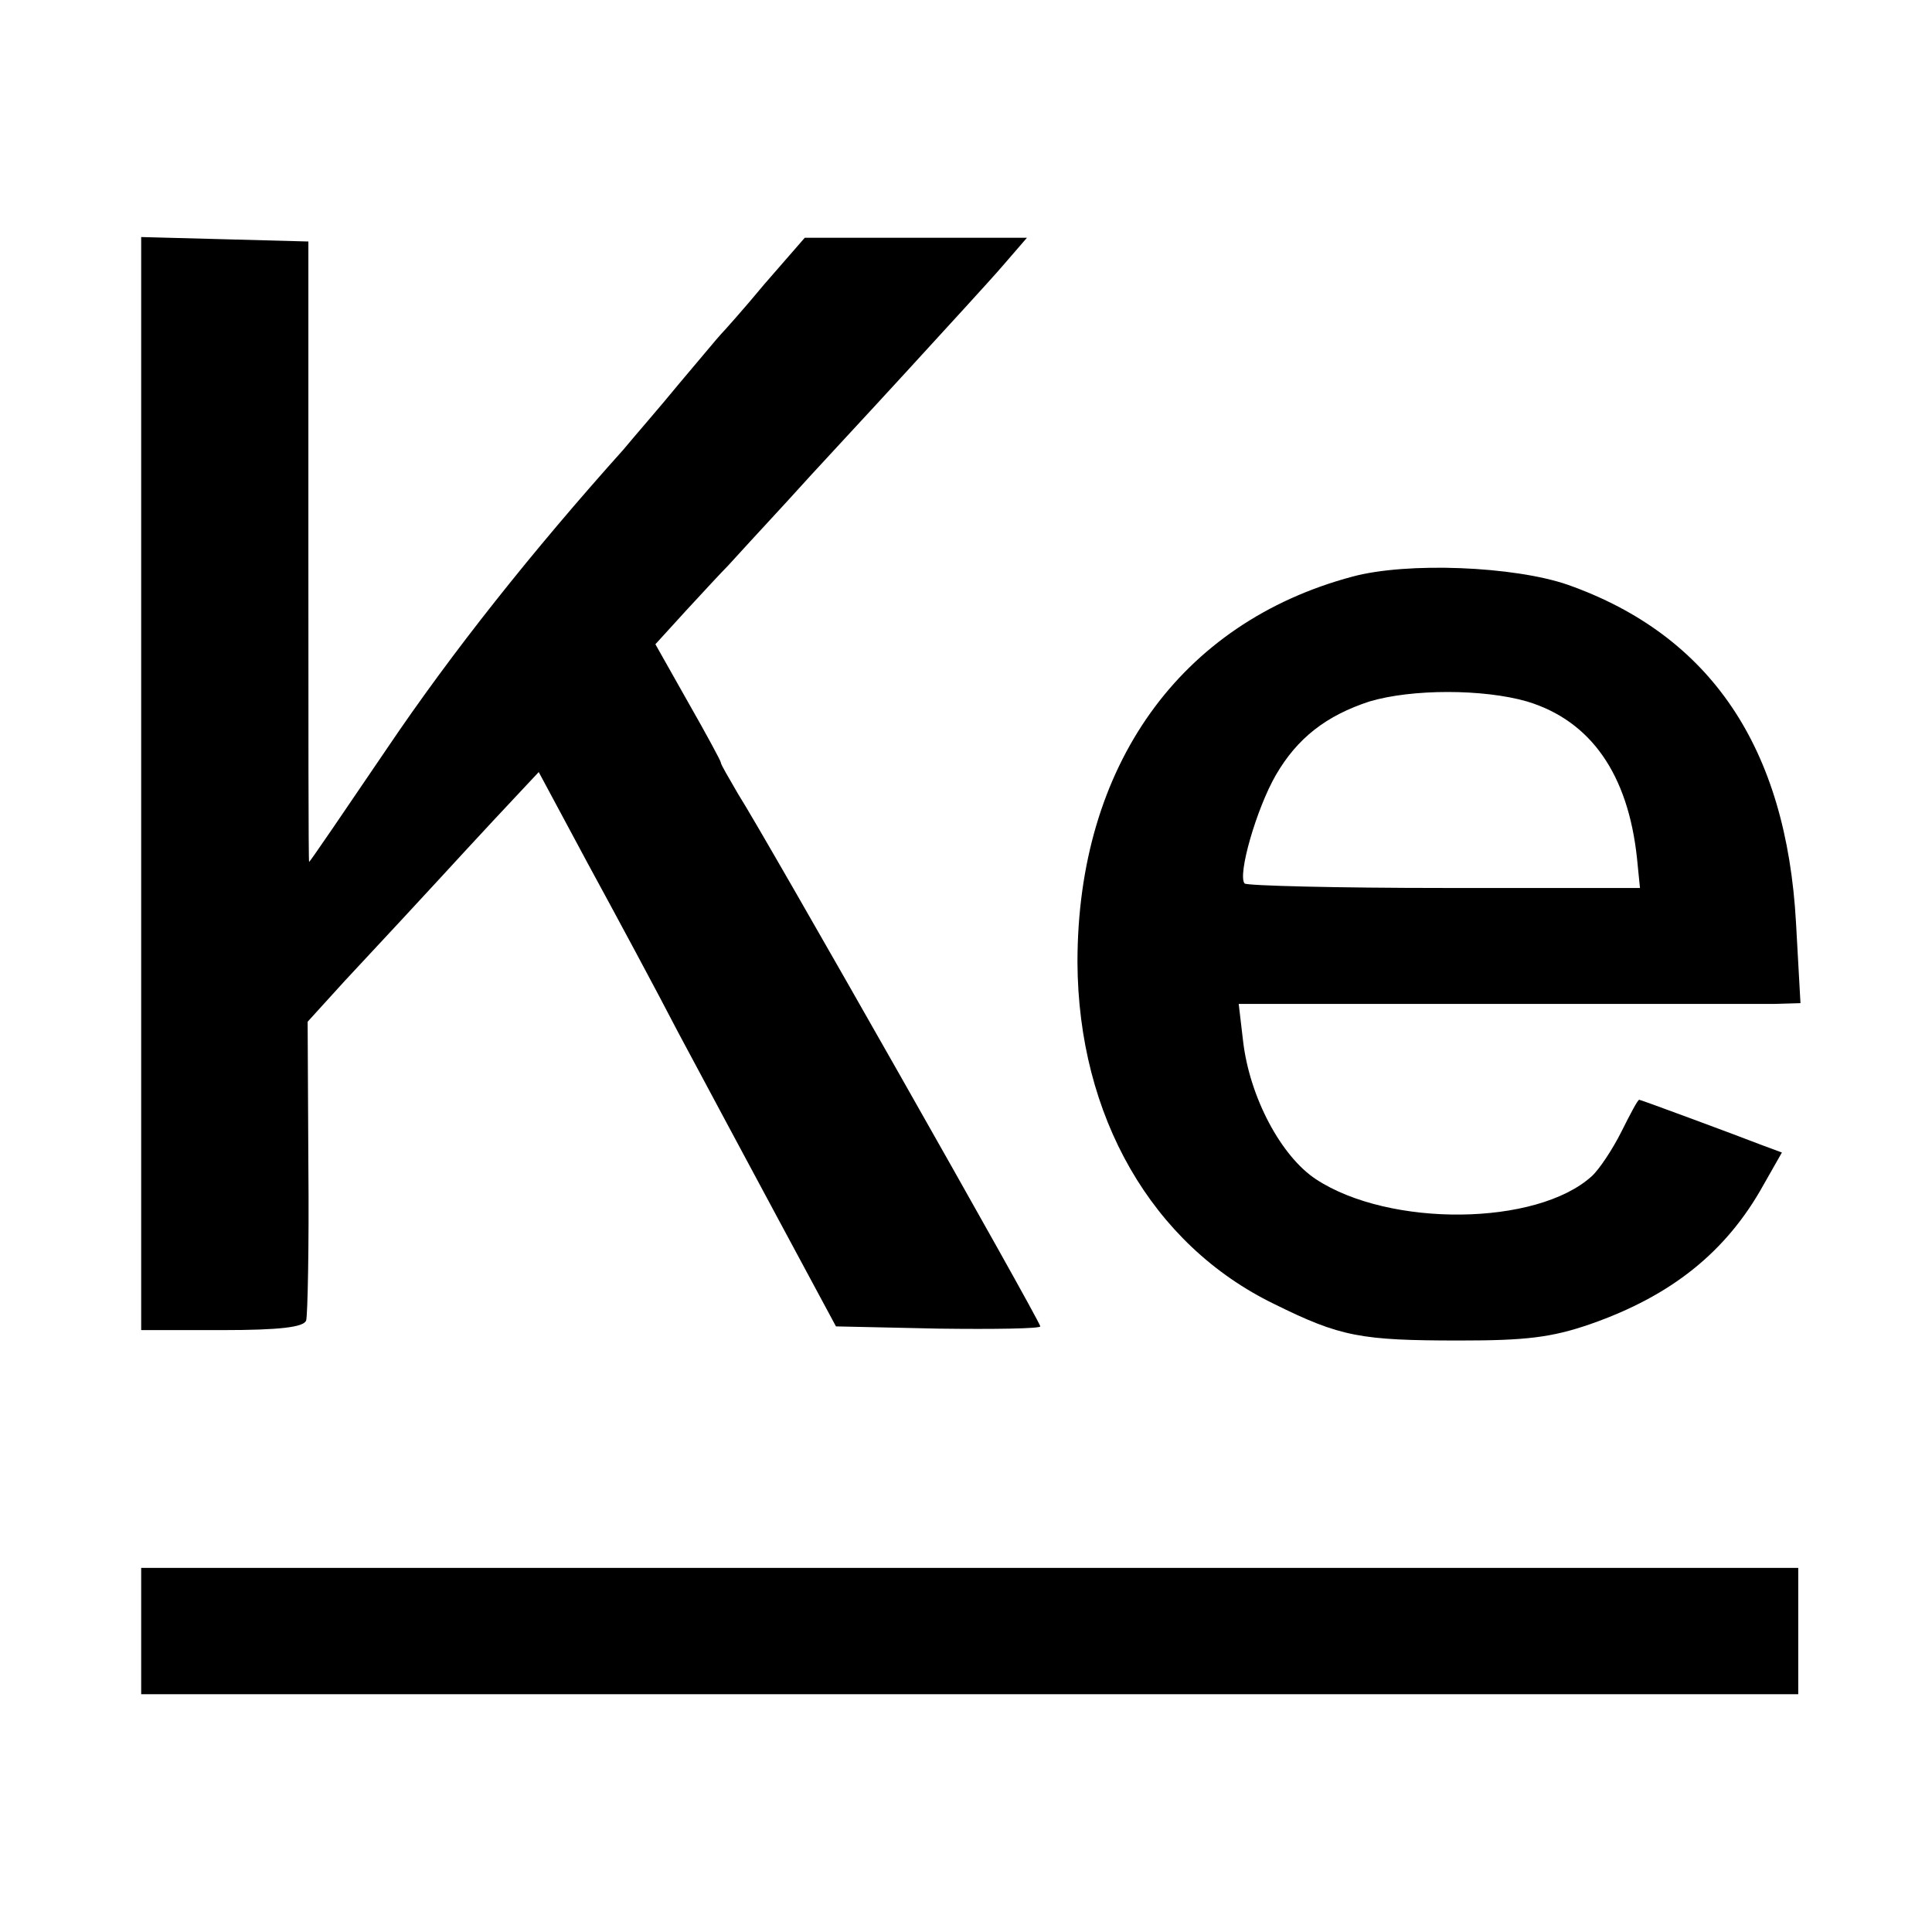
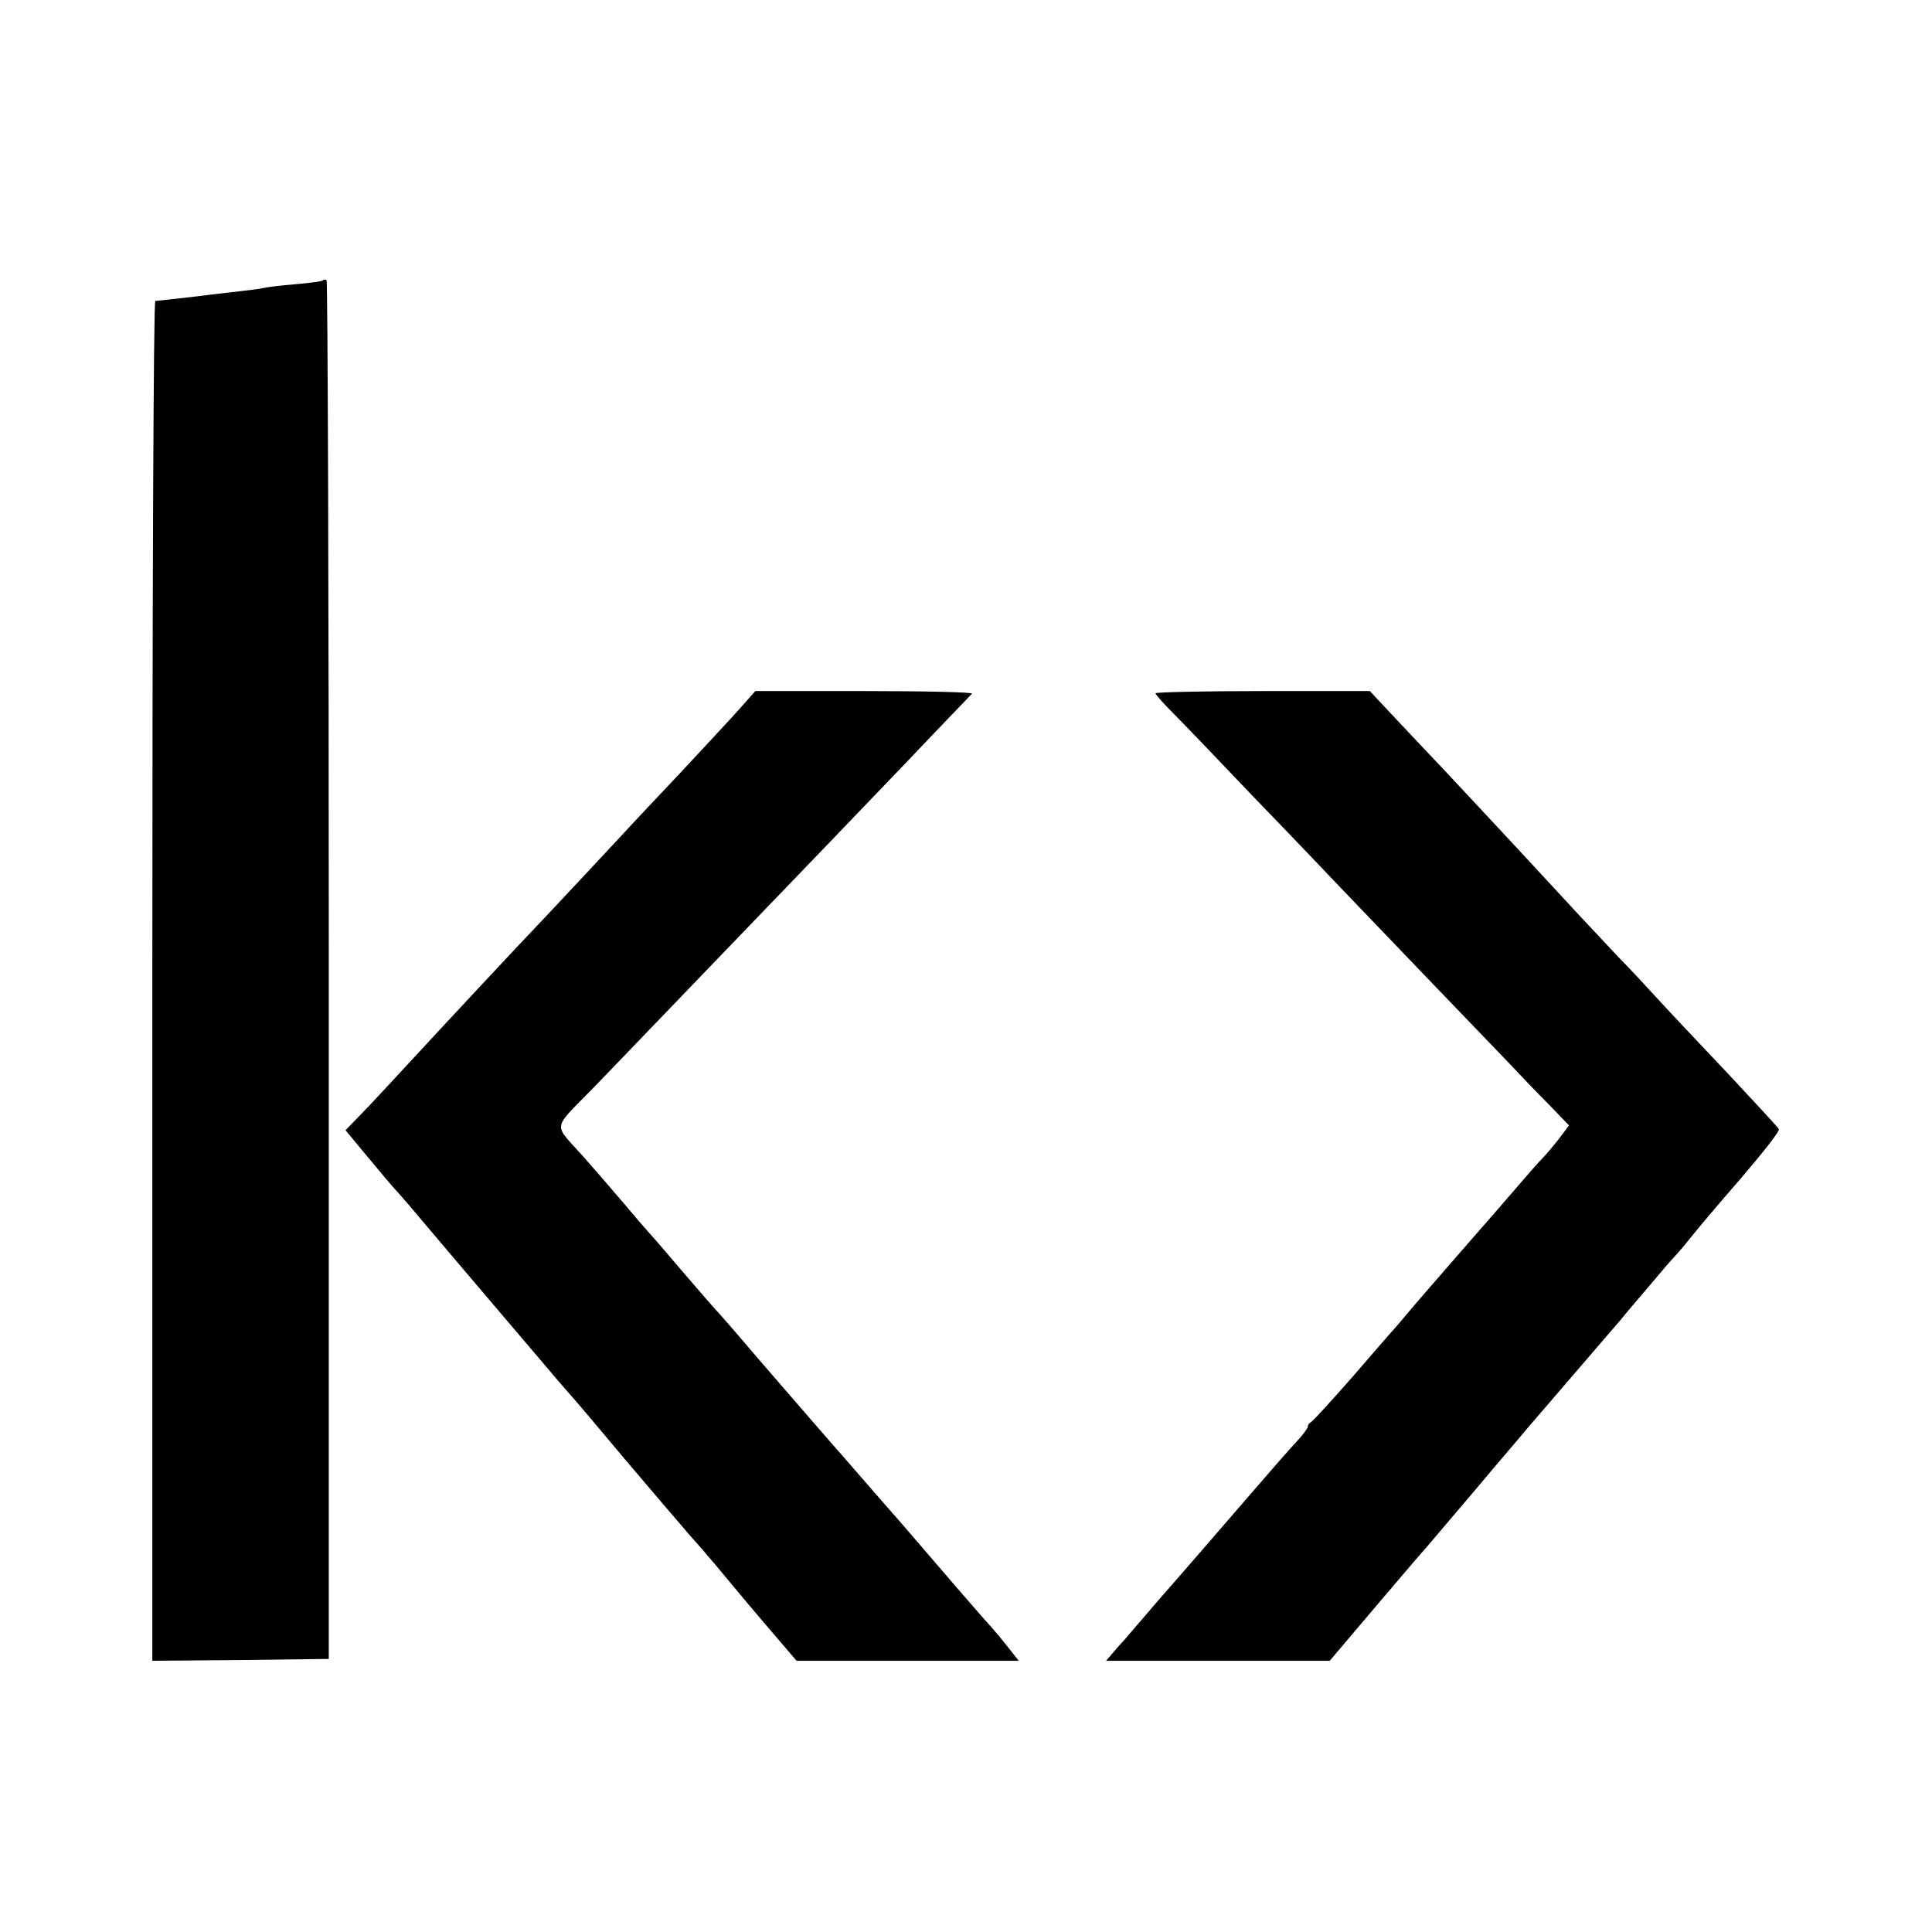
- <svg xmlns="http://www.w3.org/2000/svg" version="1.0" width="260pt" height="260pt" viewBox="0 0 260 260" preserveAspectRatio="xMidYMid meet">
-   <g transform="translate(0,260) scale(0.1,-0.1)" fill="#000000" stroke="none">
-     <path d="M190 1545 l0 -735 109 0 c78 0 110 4 113 13 2 6 4 100 3 207 l-1 195 50 55 c126 135 147 159 202 218 l59 63 66 -123 c37 -68 92 -170 122 -228 31 -58 91 -170 134 -250 l78 -145 138 -3 c75 -1 137 0 137 3 0 7 -370 659 -407 717 -12 21 -23 39 -23 42 0 2 -20 39 -44 81 l-44 78 41 45 c23 25 49 53 57 61 8 9 44 48 79 86 35 39 108 117 161 175 53 58 112 122 130 143 l32 37 -149 0 -150 0 -54 -62 c-29 -35 -56 -65 -59 -68 -3 -3 -27 -32 -55 -65 -27 -33 -62 -73 -76 -90 -122 -136 -231 -273 -318 -402 -57 -84 -104 -153 -105 -153 -1 0 -1 188 -1 418 l0 417 -112 3 -113 3 0 -736z" />
-     <path d="M1820 1824 c-232 -62 -370 -255 -370 -519 1 -207 100 -380 265 -460 89 -44 116 -49 250 -49 88 0 123 4 175 22 109 38 183 97 233 187 l25 44 -27 10 c-36 14 -163 61 -165 61 -2 0 -12 -19 -24 -43 -12 -24 -30 -51 -40 -60 -74 -67 -272 -69 -371 -4 -47 31 -89 110 -98 185 l-6 51 344 0 c189 0 359 0 378 0 l34 1 -6 108 c-13 236 -115 387 -307 455 -72 25 -216 31 -290 11z m235 -168 c86 -26 136 -98 148 -211 l4 -40 -263 0 c-144 0 -265 3 -269 6 -10 11 16 101 42 146 29 50 68 80 126 99 57 17 153 17 212 0z" />
-     <path d="M190 405 l0 -85 1115 0 1115 0 0 85 0 85 -1115 0 -1115 0 0 -85z" />
+ <svg xmlns="http://www.w3.org/2000/svg" version="1.0" width="520pt" height="520pt" viewBox="0 0 520 520" preserveAspectRatio="xMidYMid meet">
+   <g transform="translate(0,520) scale(0.1,-0.1)" fill="#000000" stroke="none">
+     <path d="M869 4445 c-3 -2 -36 -7 -74 -10 -39 -3 -77 -8 -85 -10 -8 -2 -37 -6 -65 -9 -27 -3 -88 -10 -135 -16 -46 -5 -88 -10 -92 -10 -5 0 -8 -824 -8 -1830 l0 -1830 237 2 238 3 0 1853 c0 1020 -3 1856 -6 1858 -3 2 -8 2 -10 -1z" />
+     <path d="M1994 3296 c-21 -24 -93 -101 -159 -172 -66 -70 -135 -143 -153 -163 -94 -101 -152 -163 -216 -231 -69 -72 -274 -292 -369 -395 -25 -27 -73 -79 -106 -114 l-61 -63 43 -52 c59 -71 79 -95 102 -120 11 -12 40 -46 65 -76 39 -46 137 -162 339 -399 25 -30 51 -59 56 -65 6 -6 73 -85 149 -176 77 -91 156 -183 175 -205 20 -22 50 -57 66 -76 17 -20 72 -87 124 -148 l95 -111 299 0 299 0 -38 48 c-21 26 -41 49 -44 52 -5 4 -143 164 -220 254 -14 16 -29 34 -35 40 -5 6 -39 45 -75 86 -36 41 -69 80 -75 86 -13 15 -91 104 -216 249 -56 66 -105 122 -108 125 -4 3 -46 52 -96 110 -49 58 -92 107 -95 110 -3 3 -30 34 -60 70 -60 70 -59 69 -110 127 -82 92 -86 69 27 185 55 57 113 117 129 134 31 32 425 442 509 529 28 29 123 128 212 221 88 93 165 172 169 177 4 4 -126 7 -288 7 l-295 0 -39 -44z" />
+     <path d="M3110 3334 c0 -3 21 -27 48 -54 26 -26 124 -128 217 -226 94 -97 198 -206 232 -242 65 -68 374 -390 457 -476 26 -28 73 -77 104 -108 l55 -57 -27 -36 c-15 -19 -35 -43 -45 -53 -9 -9 -46 -51 -81 -92 -35 -41 -108 -124 -161 -185 -52 -60 -107 -123 -120 -139 -13 -16 -29 -34 -34 -40 -6 -6 -57 -65 -114 -131 -58 -66 -108 -121 -113 -123 -4 -2 -8 -7 -8 -12 0 -4 -14 -23 -31 -41 -18 -19 -72 -81 -122 -139 -90 -104 -184 -213 -222 -256 -11 -12 -40 -46 -64 -74 -25 -29 -50 -58 -55 -64 -6 -6 -20 -22 -30 -34 l-19 -22 301 0 301 0 117 138 c64 75 128 151 143 167 14 17 76 89 136 160 60 72 120 141 131 155 20 23 207 241 258 300 11 14 46 55 76 90 30 36 61 72 70 81 8 9 24 27 34 40 17 22 87 105 143 169 63 74 103 125 101 131 -2 4 -62 69 -134 146 -72 76 -158 167 -190 202 -32 35 -81 88 -109 116 -27 29 -74 79 -104 111 -55 60 -236 255 -371 399 -42 44 -102 108 -135 143 l-58 62 -289 0 c-158 0 -288 -3 -288 -6z" />
  </g>
</svg>
